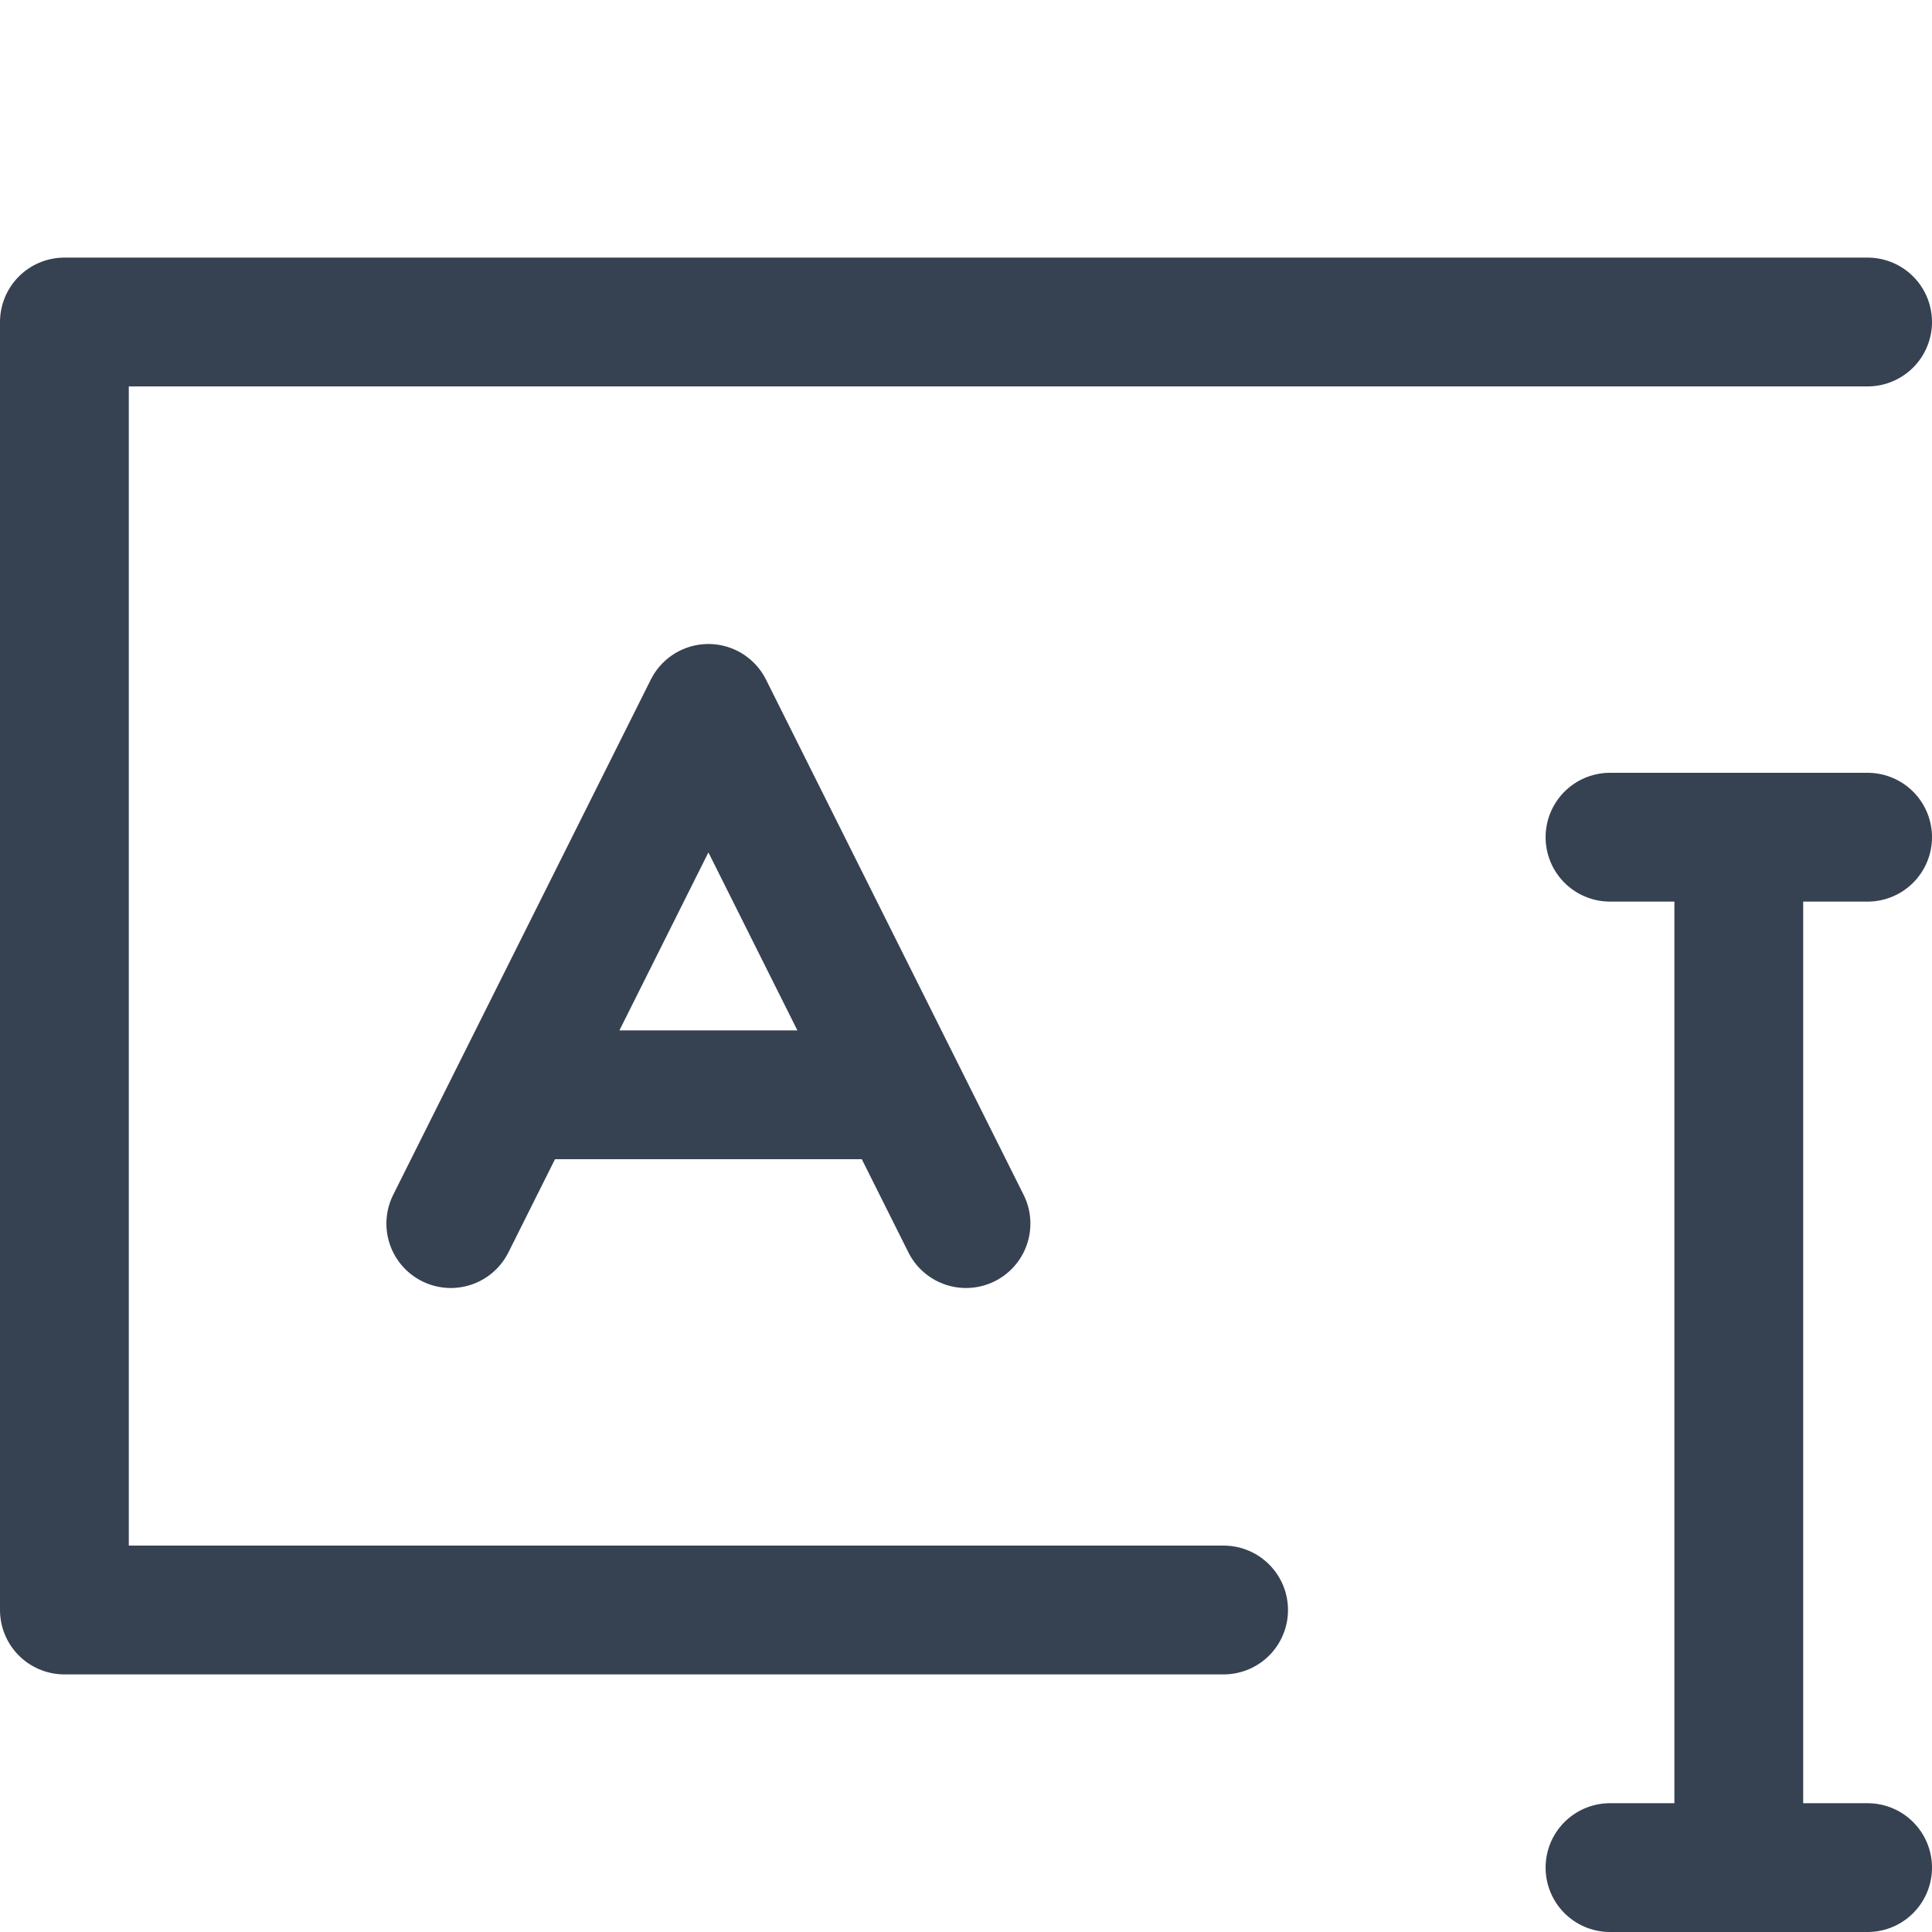
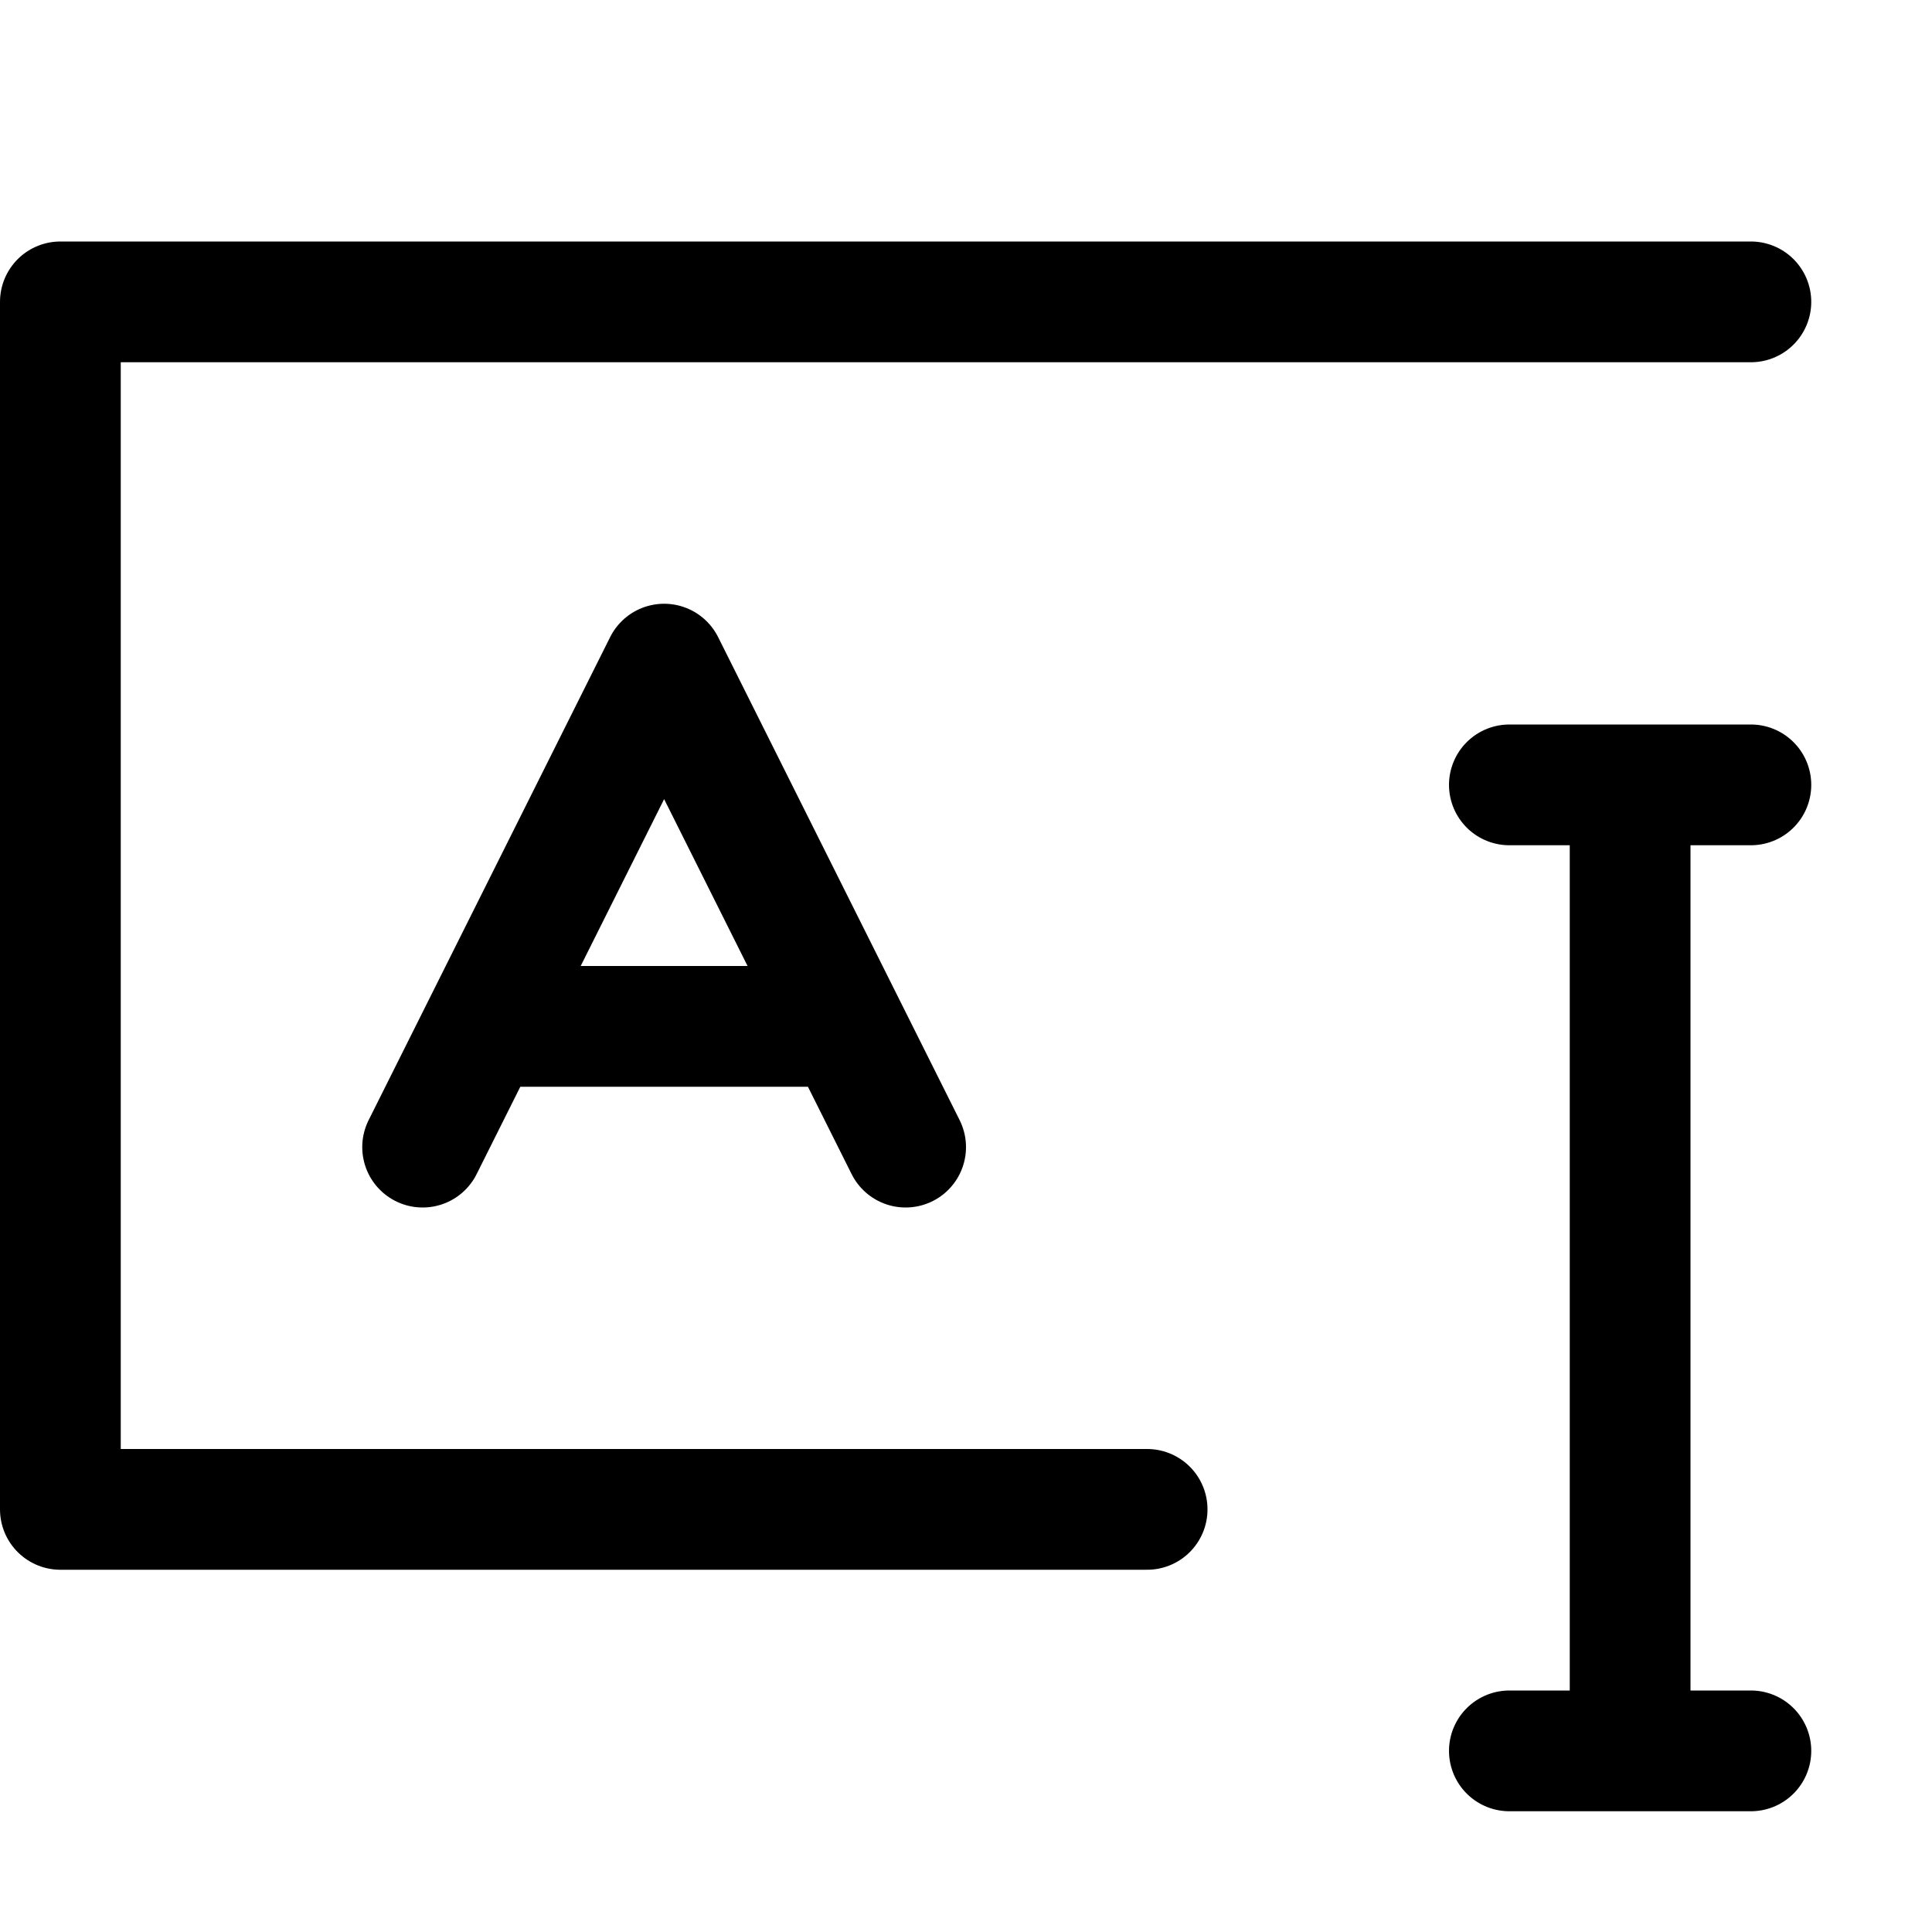
- <svg xmlns="http://www.w3.org/2000/svg" width="15" height="15" fill="none">
-   <path stroke="#364252" stroke-linecap="round" stroke-linejoin="round" d="m7.5 9.5-.5-1m-3.5 1 .5-1m0 0 1.5-3 1.5 3m-3 0h3M12.5 6.5h1m1 0h-1m0 0v8m-1 0h2" />
-   <path stroke="#364252" stroke-linecap="round" stroke-linejoin="round" d="M14.5 2.5H.5v10h9" />
+ <svg xmlns="http://www.w3.org/2000/svg" width="16" height="16" fill="none">
+   <path stroke="#000" stroke-linecap="round" stroke-linejoin="round" d="m7.5 9.5-.5-1m-3.5 1 .5-1m0 0 1.5-3 1.5 3m-3 0h3M12.5 6.5h1m1 0h-1m0 0v8m-1 0h2" />
+   <path stroke="#000" stroke-linecap="round" stroke-linejoin="round" d="M14.5 2.5H.5v10h9" />
</svg>
